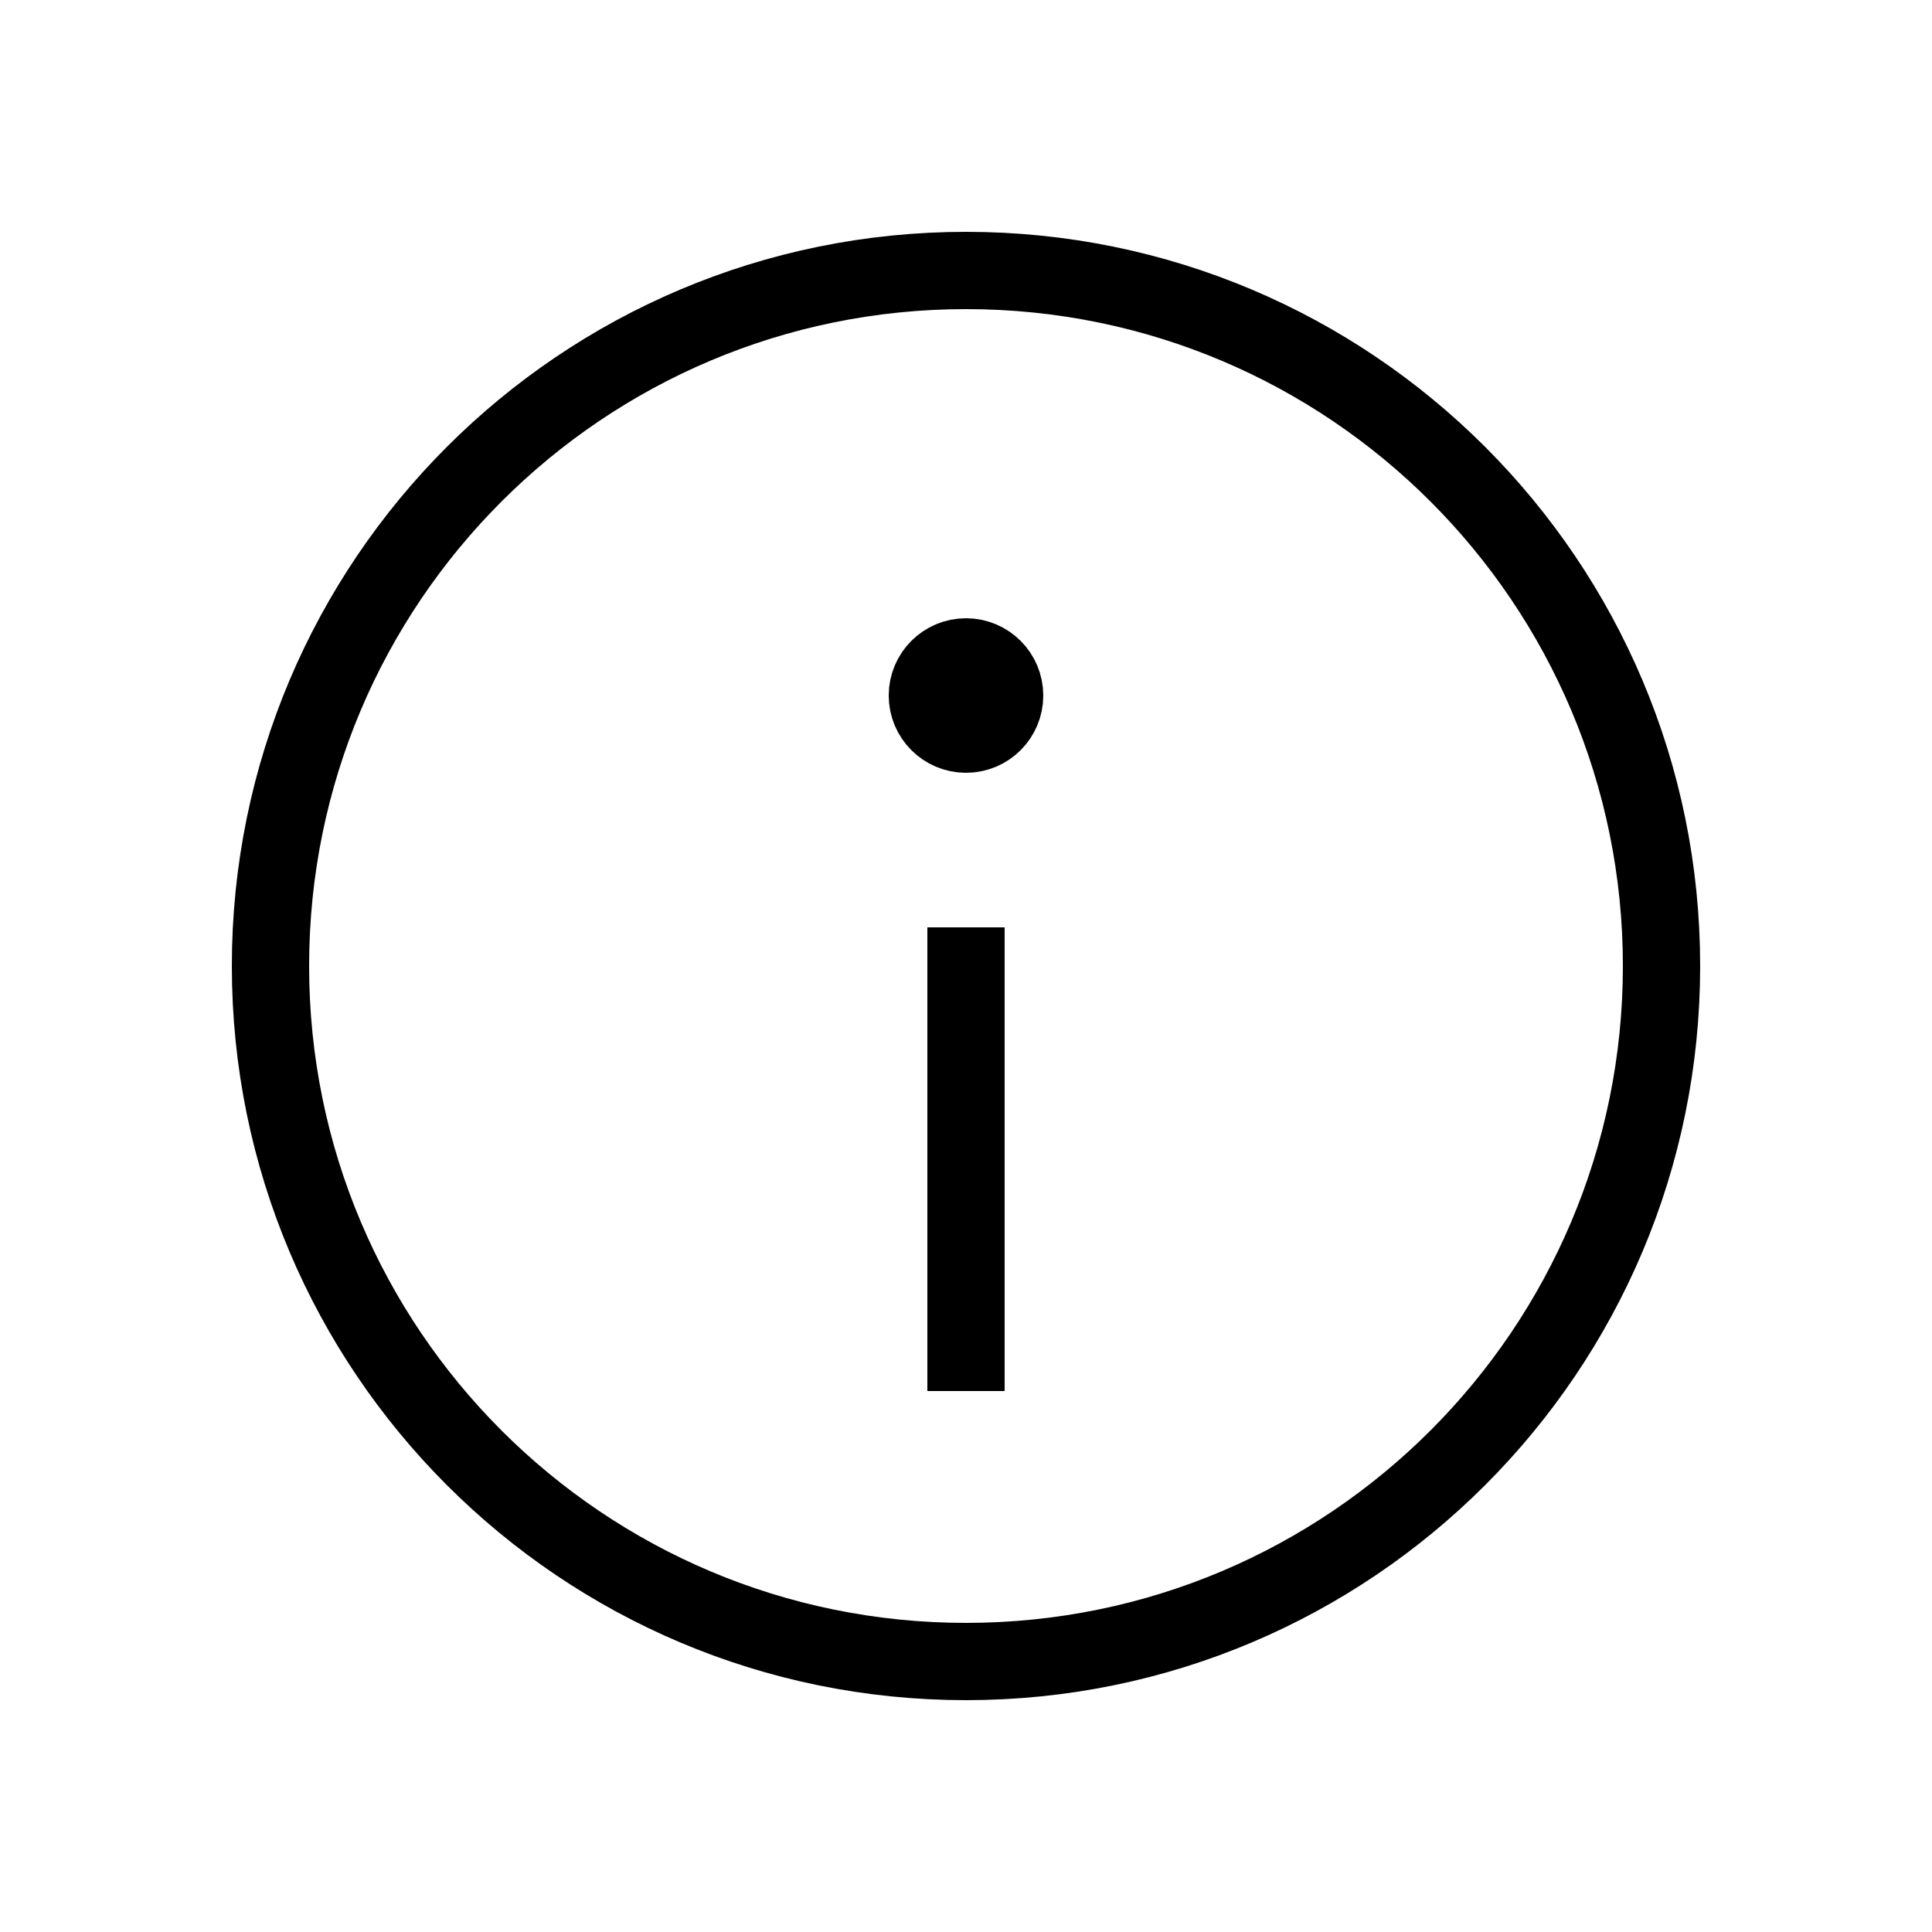
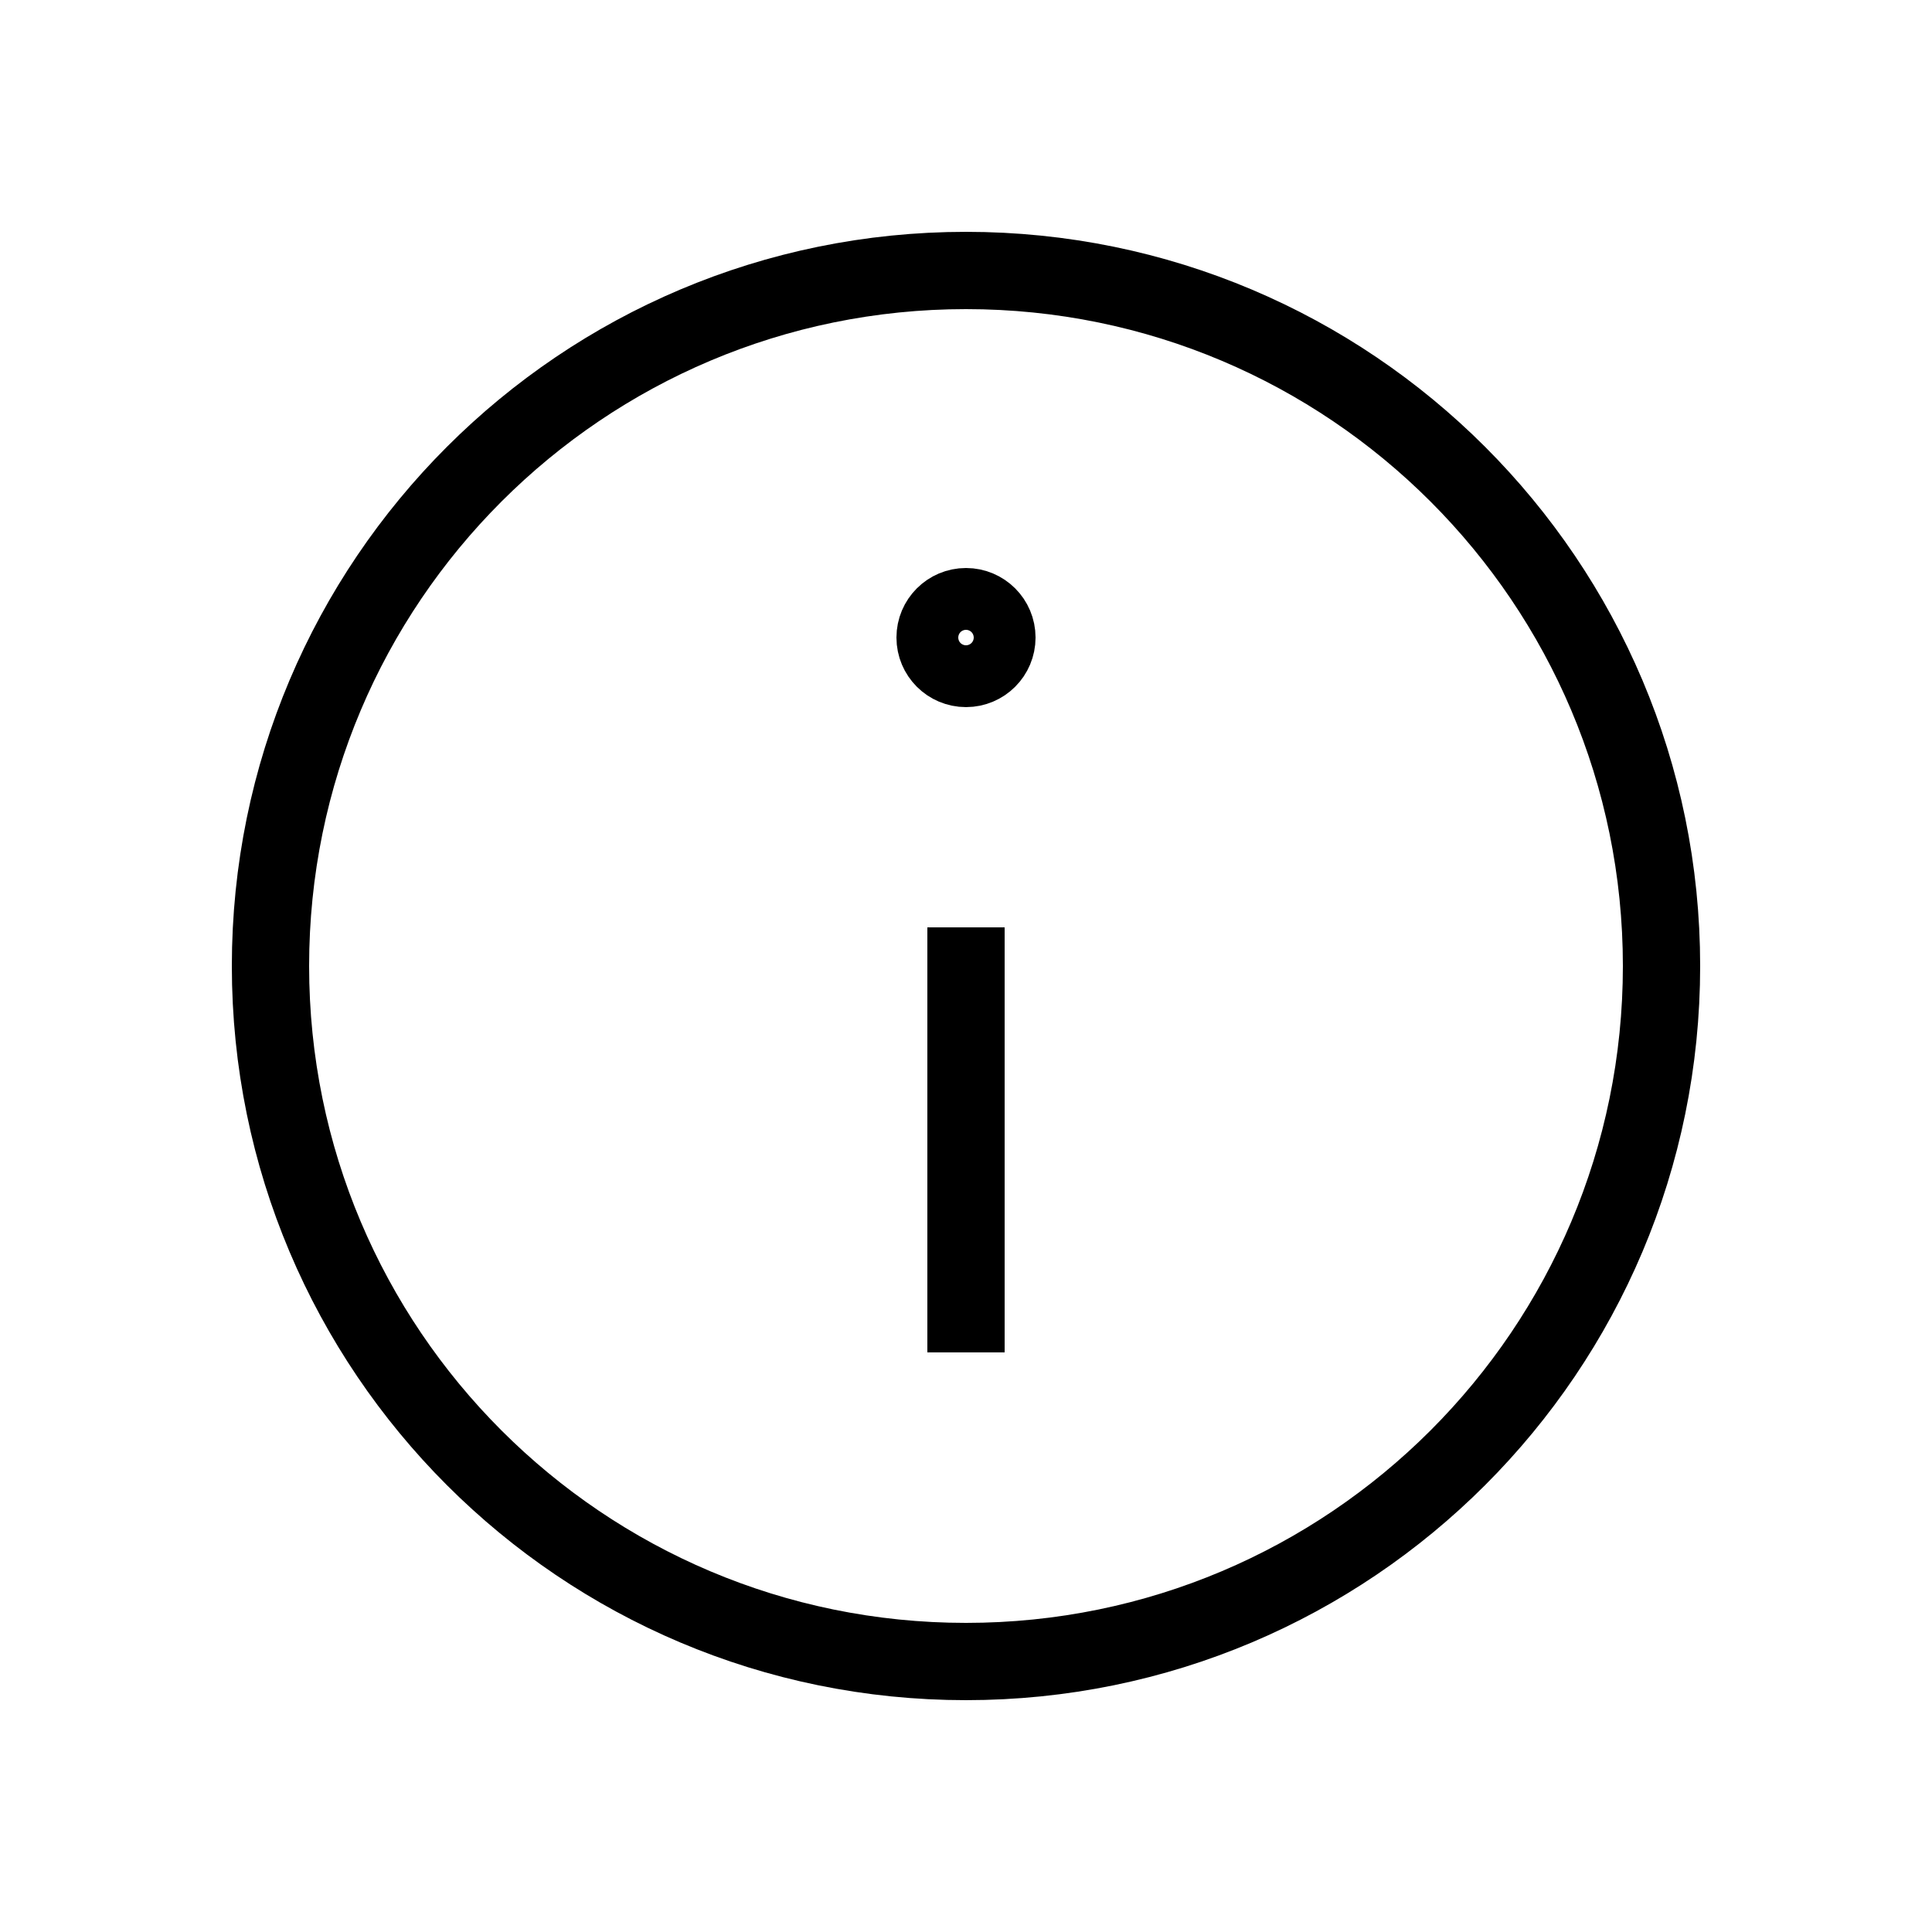
<svg xmlns="http://www.w3.org/2000/svg" viewBox="0 0 500 500">
  <g style="stroke: black; stroke-width: 20px; fill: transparent;">
    <circle cx="250" cy="250" r="180" />
-     <circle cx="250" cy="180" r="10" />
-     <path d="M 250 240 L 250 360" style="" />
+     <circle cx="250" cy="165" r="8" />
+     <path d="M 250 240 L 250 350" style="" />
  </g>
</svg>
